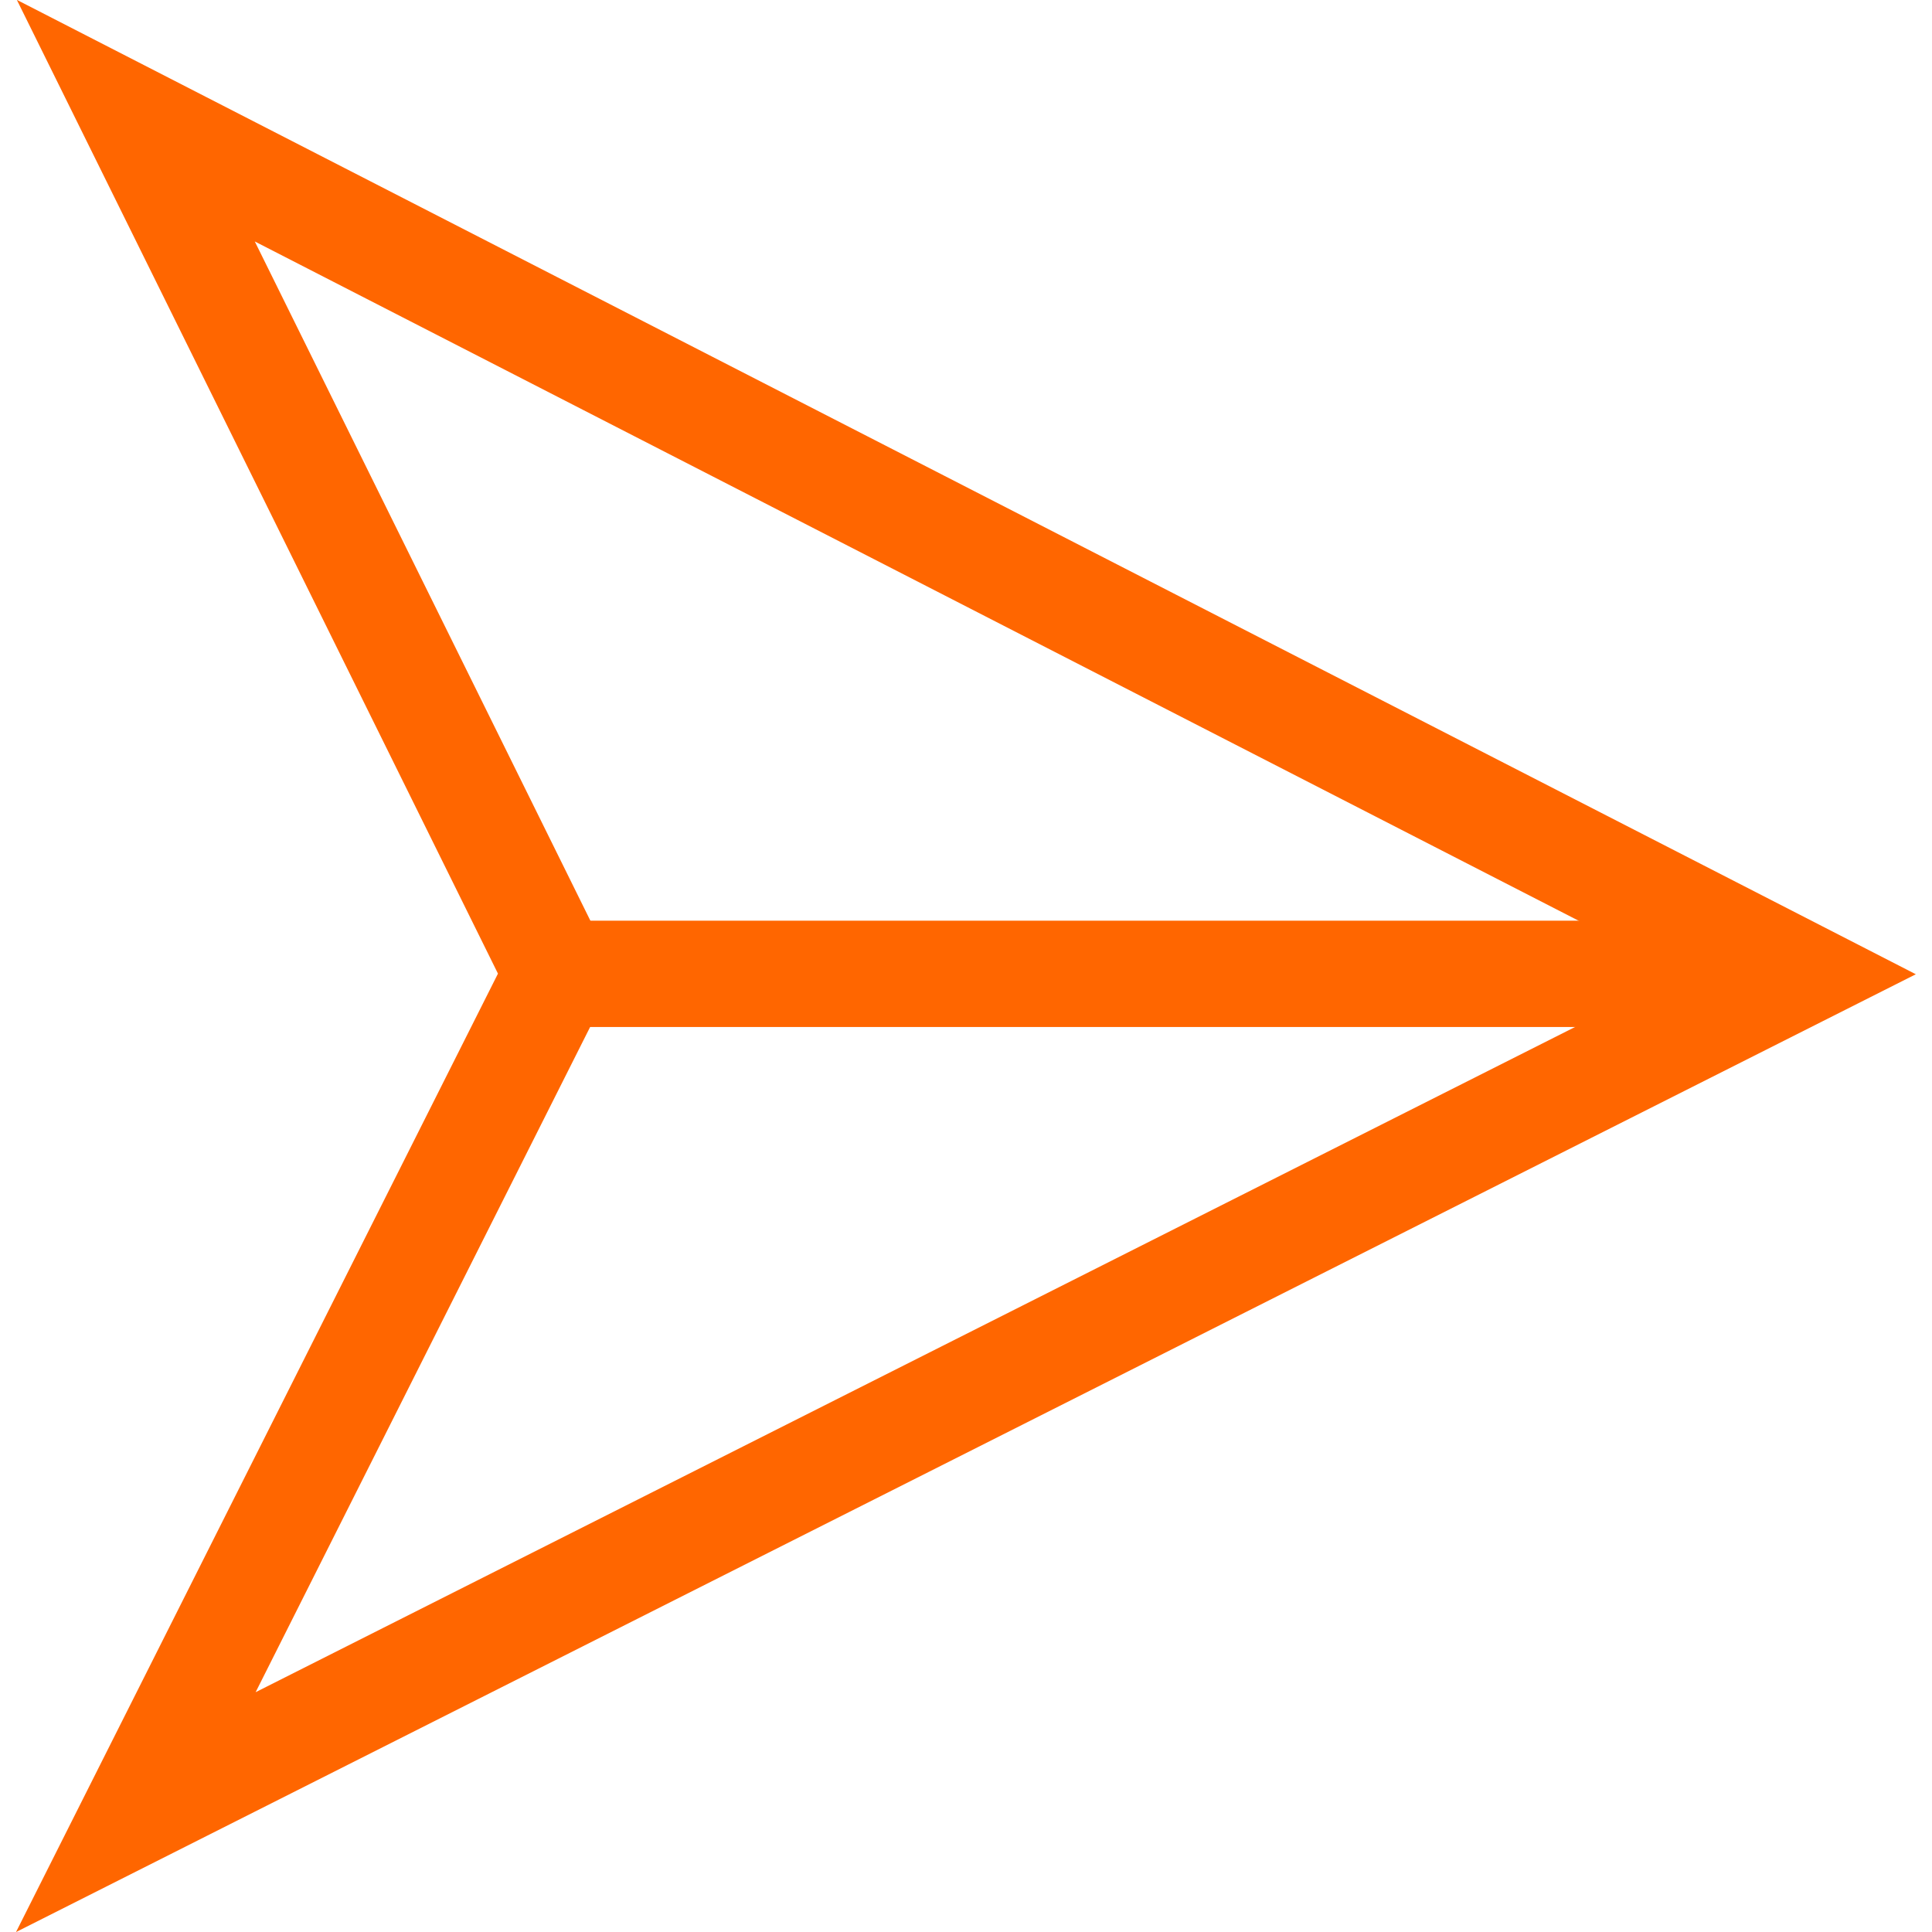
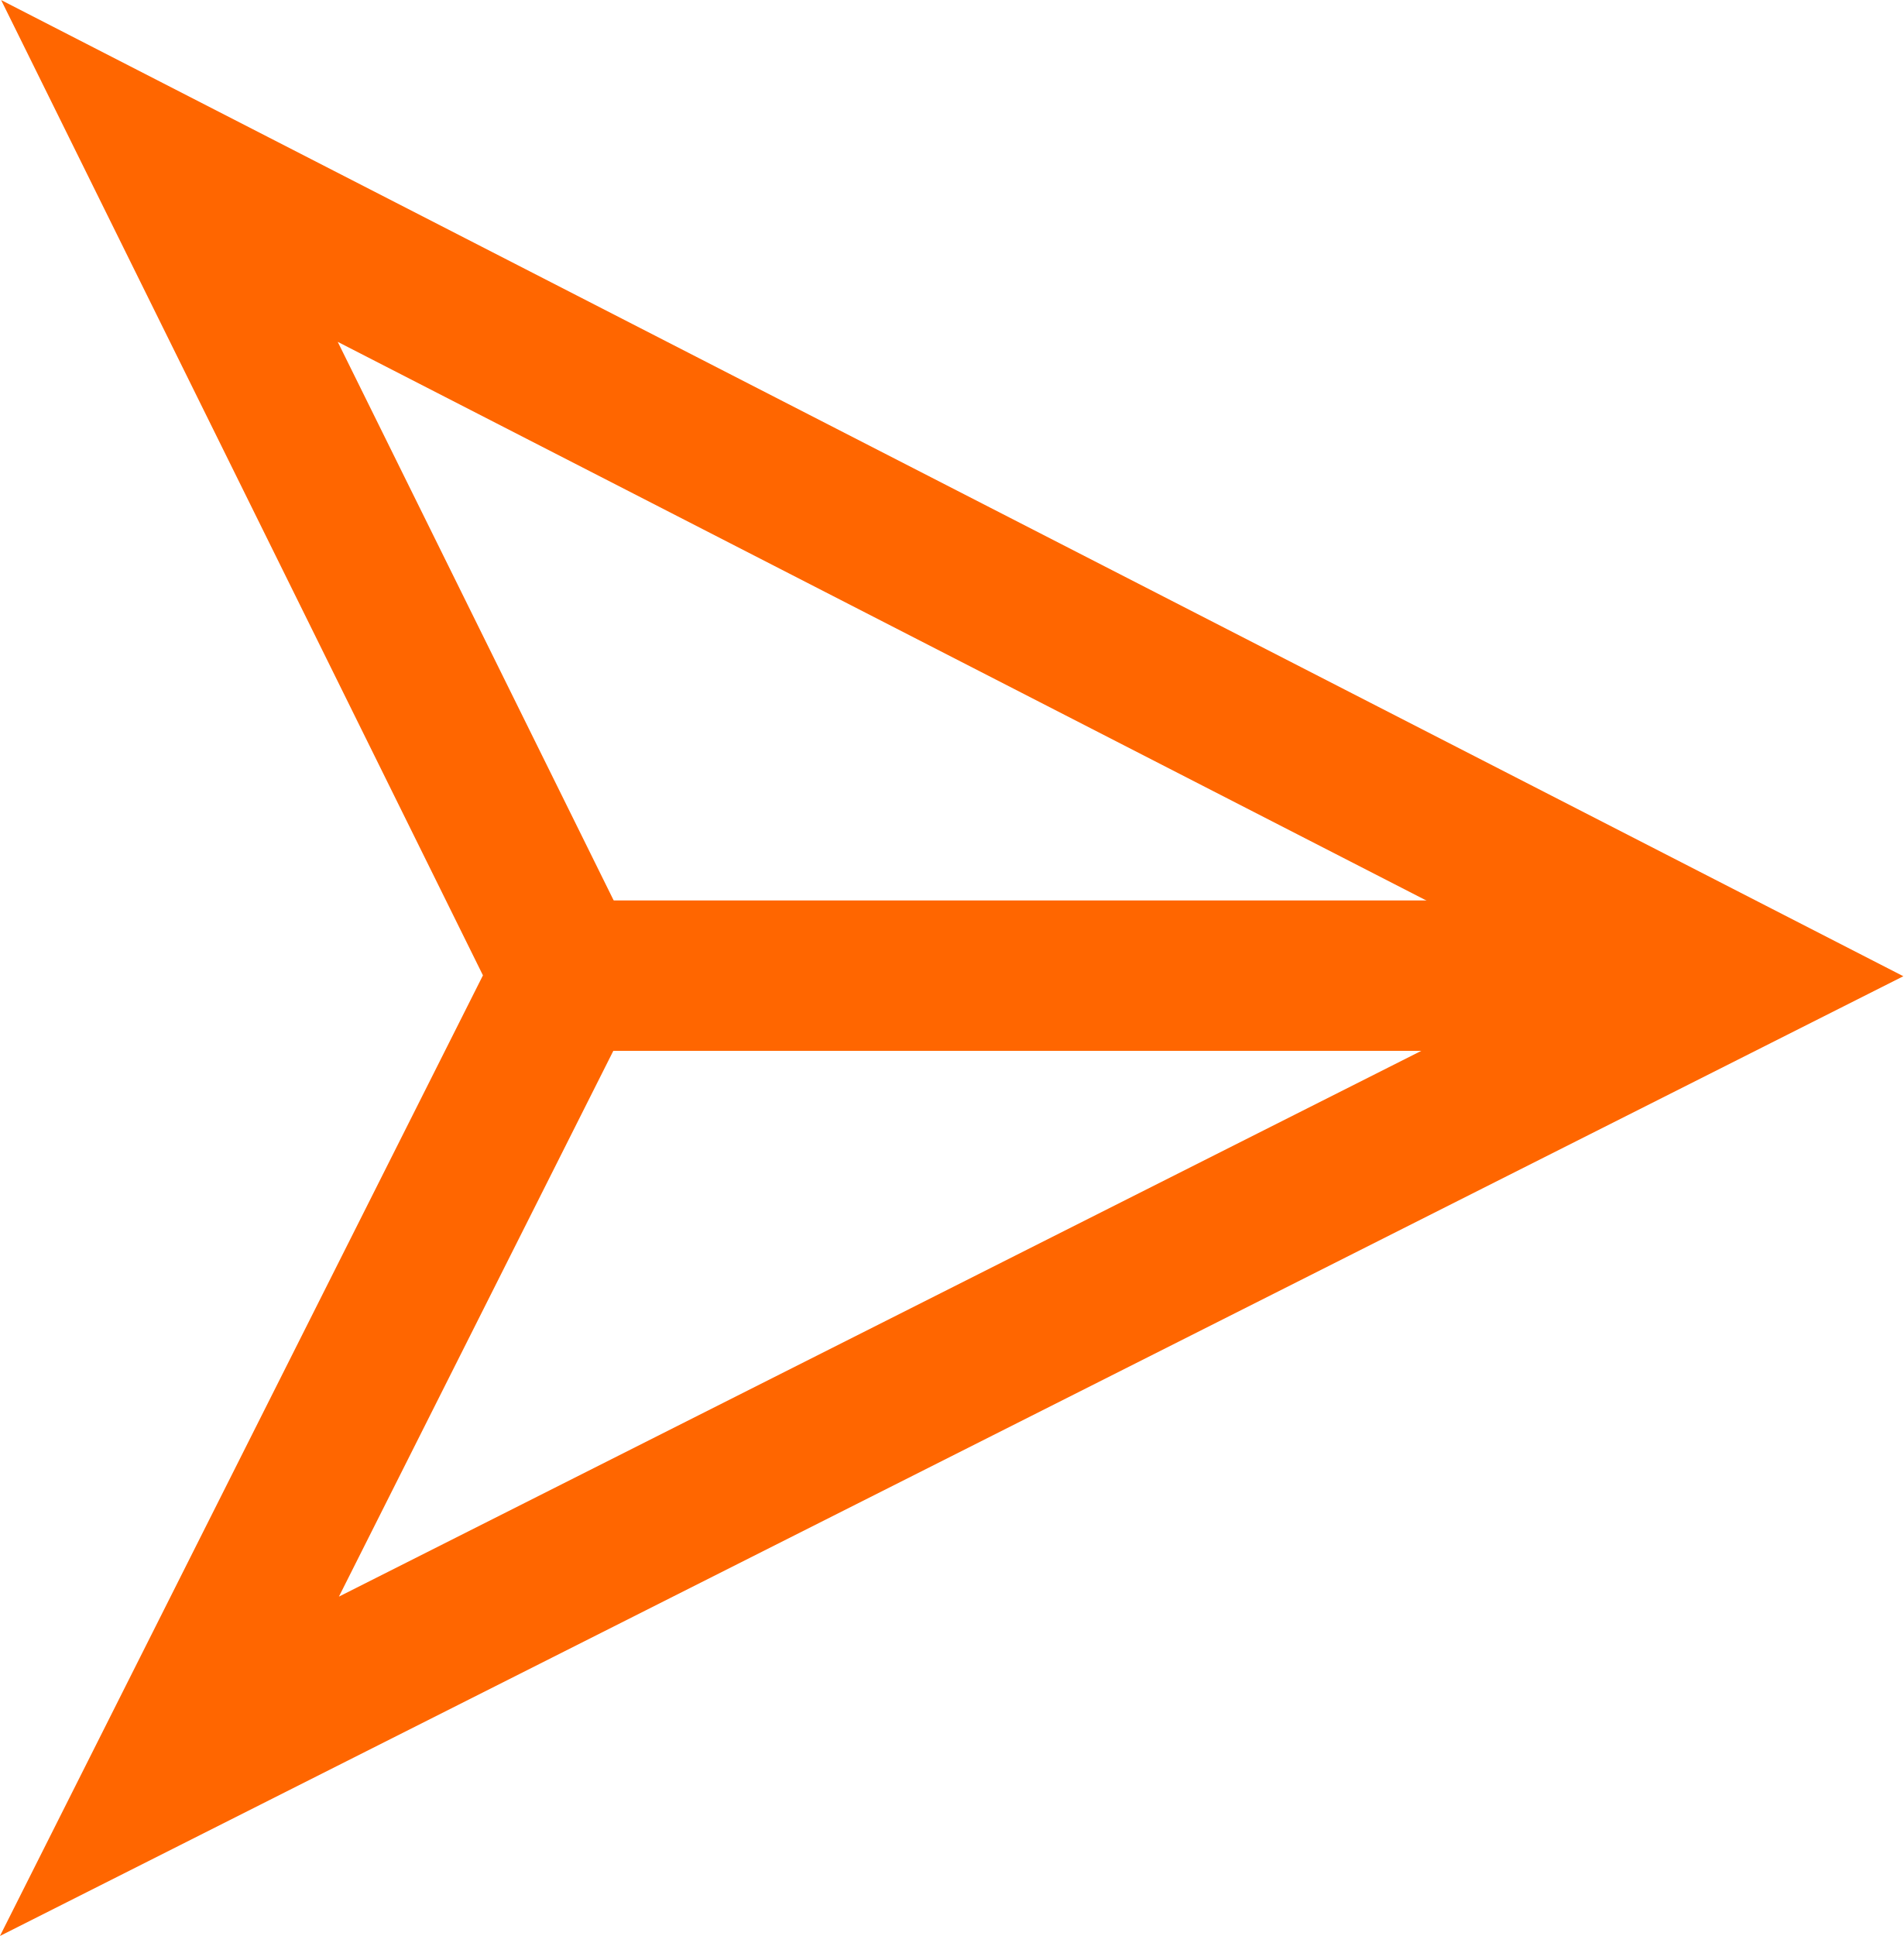
- <svg xmlns="http://www.w3.org/2000/svg" width="26" height="26" id="圖層_1" data-name="圖層 1" viewBox="0 0 71.49 72.69">
+ <svg xmlns="http://www.w3.org/2000/svg" width="30px" id="圖層_1" data-name="圖層 1" viewBox="0 0 75.94 77.23">
  <defs>
-     <style>.cls-1{fill:none;stroke:#f60;stroke-miterlimit:10;stroke-width:4px;}</style>
+     <style>.cls-1{fill:none;stroke:#f60;stroke-miterlimit:10;stroke-width:6px;}</style>
  </defs>
-   <polygon class="cls-1" points="20.37 36.64 4.51 68.18 67.07 36.64 4.51 4.54 20.37 36.64" />
-   <line class="cls-1" x1="20.37" y1="36.64" x2="67.07" y2="36.64" />
+   <polygon class="cls-1" points="22.62 38.92 6.76 70.46 69.32 38.92 6.76 6.82 22.62 38.92" />
+   <line class="cls-1" x1="22.62" y1="38.92" x2="69.32" y2="38.92" />
</svg>
